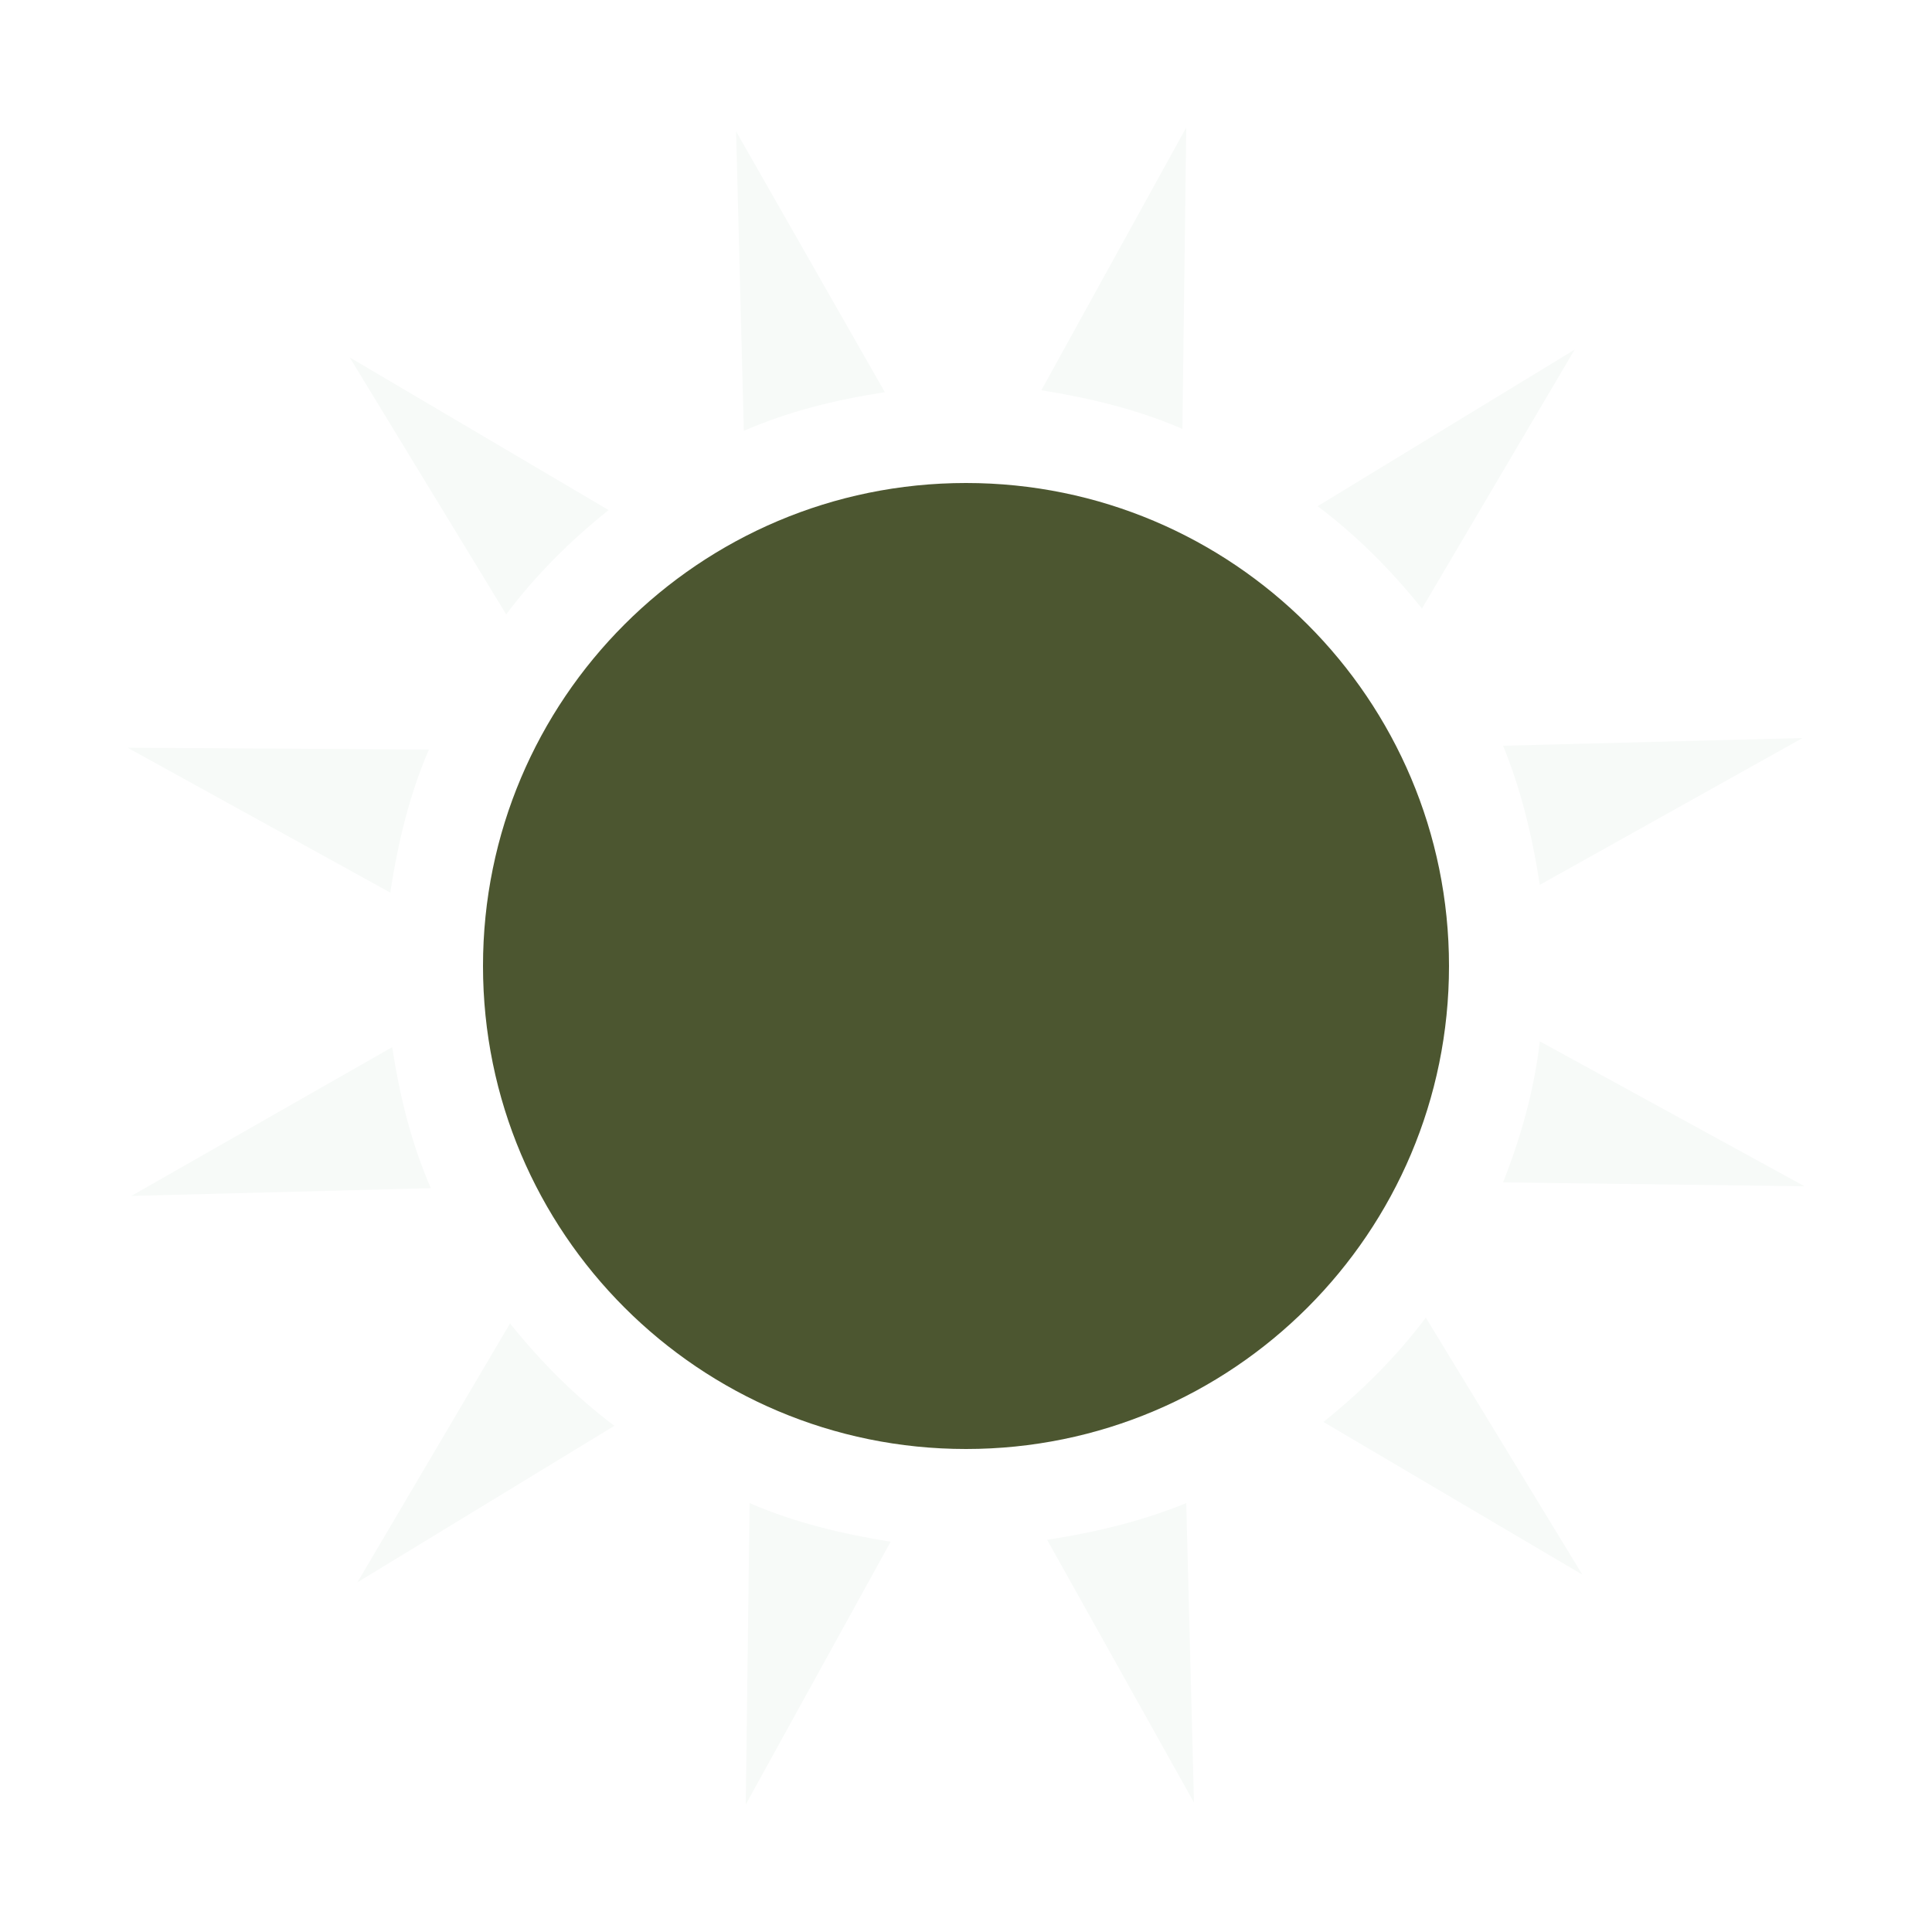
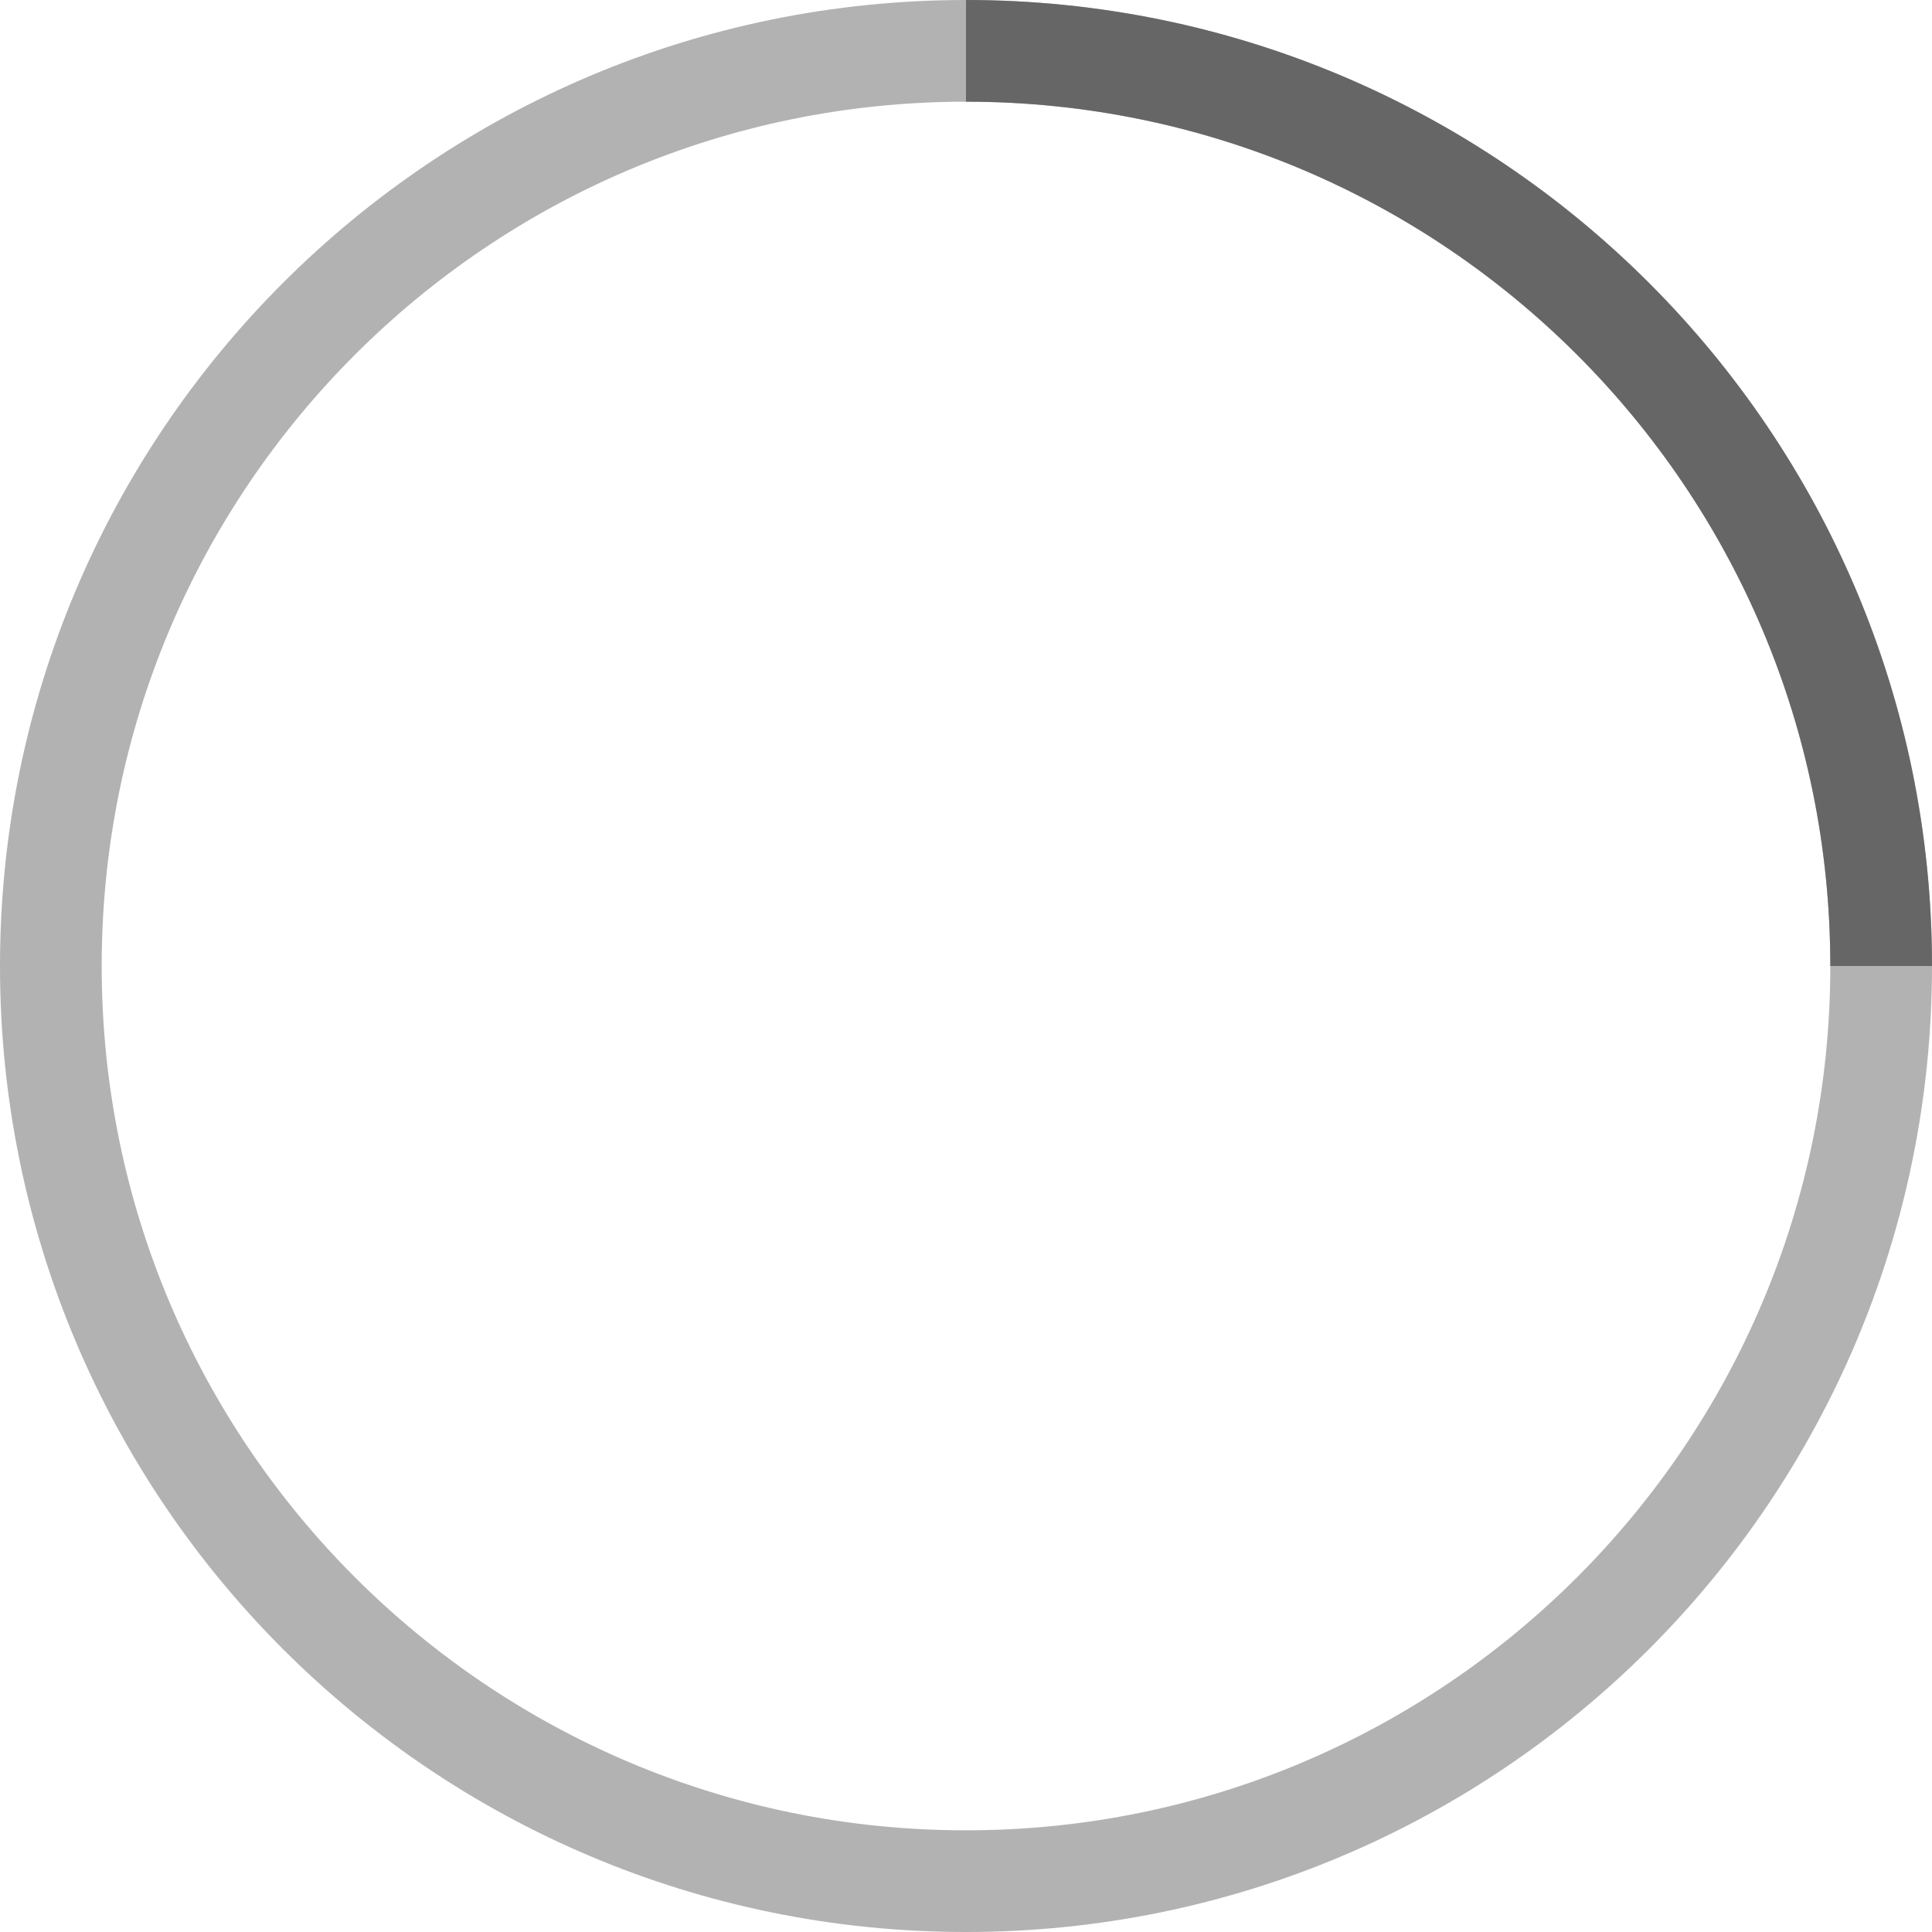
- <svg xmlns="http://www.w3.org/2000/svg" width="100px" height="100px" viewBox="0 0 100 100" preserveAspectRatio="xMidYMid" class="uil-blank">
-   <rect x="0" y="0" width="100" height="100" fill="none" class="bk" />
-   <circle cx="50" cy="50" r="25" fill="#4c5630" />
-   <g>
-     <path d="M79.7,53.9c-0.3,2.6-1,5-1.9,7.3l15.6,0.2L79.7,53.9z" fill="#f7faf8" />
-     <path d="M61.2,22.2l0.2-15.6l-7.5,13.6C56.4,20.6,58.9,21.2,61.2,22.2z" fill="#f7faf8" />
-     <path d="M45.8,20.3L38.1,6.8l0.4,15.5C40.8,21.3,43.2,20.7,45.8,20.3z" fill="#f7faf8" />
-     <path d="M73.6,31.5l7.9-13.4l-13.3,8.1C70.2,27.7,72,29.5,73.6,31.5z" fill="#f7faf8" />
-     <path d="M79.7,45.8l13.6-7.6l-15.5,0.4C78.7,40.8,79.3,43.2,79.7,45.8z" fill="#f7faf8" />
-     <path d="M31.5,26.4l-13.4-7.9l8.1,13.3C27.7,29.8,29.5,28,31.5,26.4z" fill="#f7faf8" />
-     <path d="M54.2,79.7l7.6,13.6l-0.4-15.5C59.2,78.7,56.8,79.3,54.2,79.7z" fill="#f7faf8" />
-     <path d="M22.2,38.8L6.6,38.7l13.6,7.5C20.6,43.6,21.2,41.1,22.2,38.8z" fill="#f7faf8" />
-     <path d="M68.5,73.6l13.4,7.9l-8.1-13.3C72.3,70.2,70.5,72,68.5,73.6z" fill="#f7faf8" />
-     <path d="M38.8,77.8l-0.2,15.6l7.5-13.6C43.6,79.4,41.1,78.8,38.8,77.8z" fill="#f7faf8" />
-     <path d="M26.4,68.5l-7.9,13.4l13.3-8.1C29.8,72.3,28,70.5,26.4,68.5z" fill="#f7faf8" />
-     <path d="M20.3,54.2L6.8,61.9l15.5-0.4C21.3,59.2,20.7,56.8,20.3,54.2z" fill="#f7faf8" />
-     <animateTransform attributeName="transform" type="rotate" from="0 50 50" to="60 50 50" repeatCount="indefinite" dur="1s" />
+ <svg xmlns="http://www.w3.org/2000/svg" width="38" height="38" viewBox="0 0 38 38" stroke="#666">
+   <g fill="none" fill-rule="evenodd">
+     <g transform="translate(1 1)" stroke-width="2">
+       <circle stroke-opacity=".5" cx="18" cy="18" r="18" />
+       <path d="M36 18c0-9.94-8.06-18-18-18">
+         <animateTransform attributeName="transform" type="rotate" from="0 18 18" to="360 18 18" dur="1s" repeatCount="indefinite" />
+       </path>
+     </g>
  </g>
</svg>
